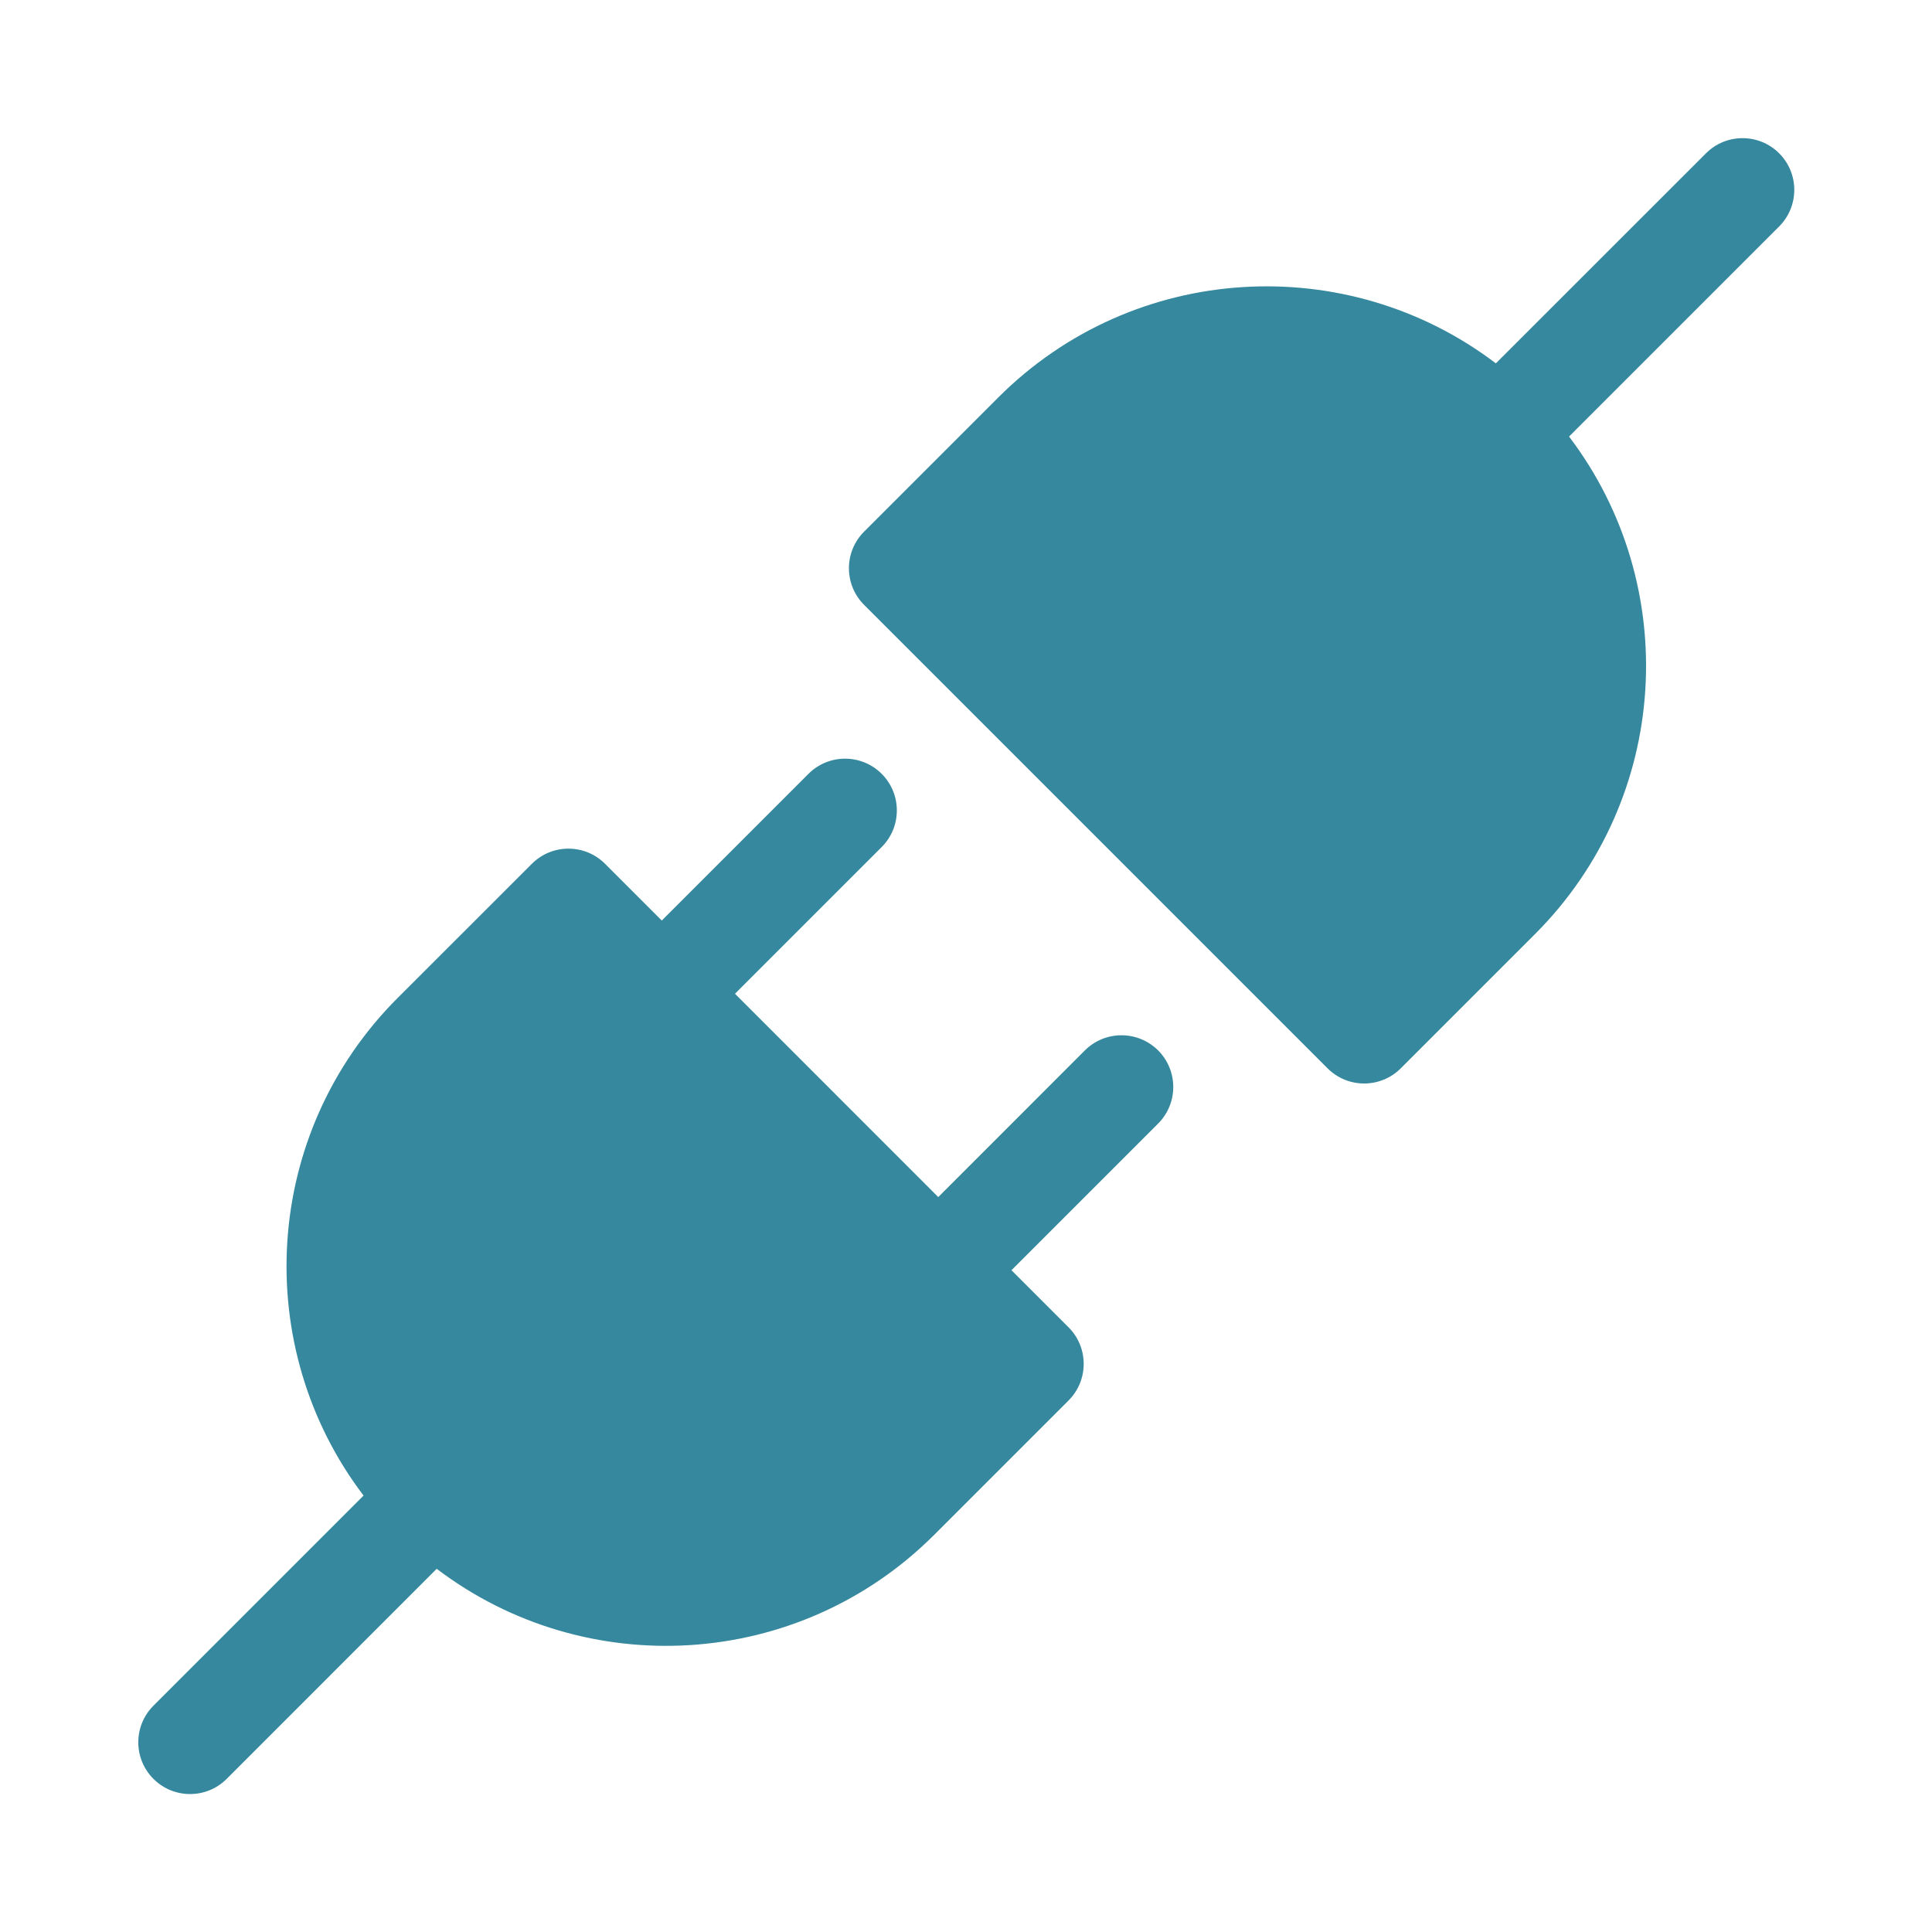
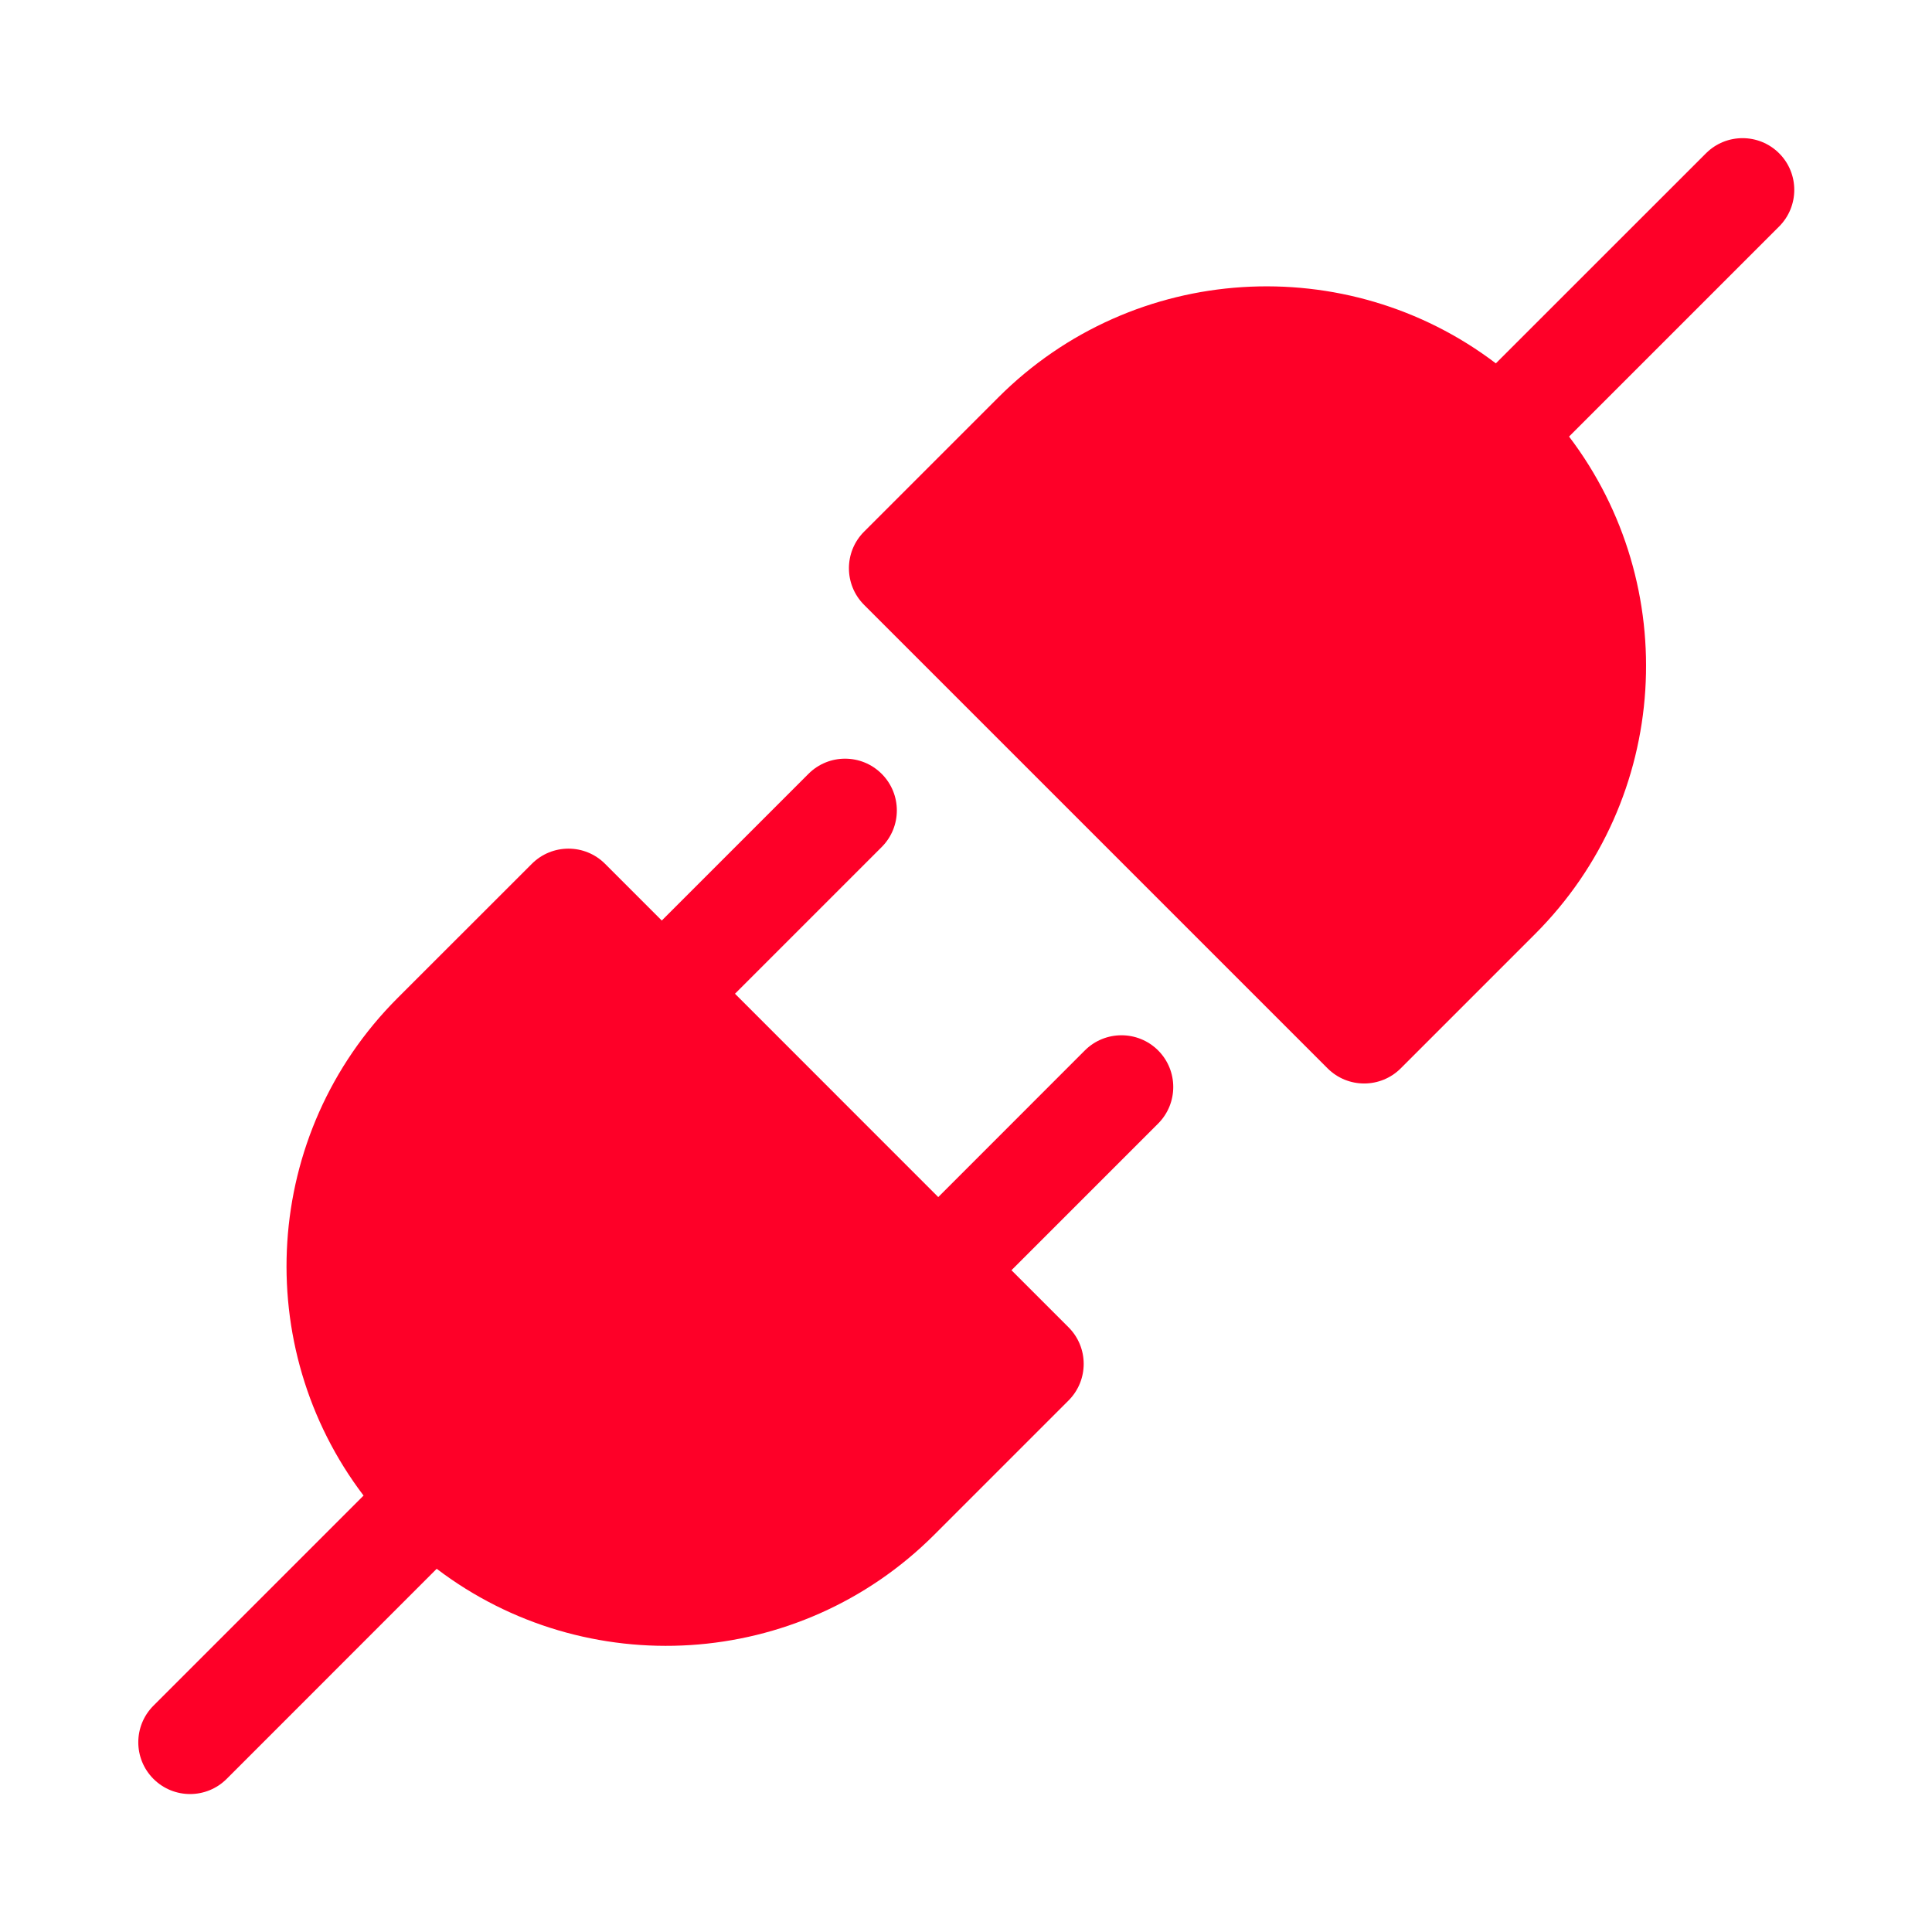
- <svg width="24px" height="24px" viewBox="0 0 28 28" fill="#35889D">
-   <path d="M22.74 6.327C24.378 8.483 24.213 11.571 22.245 13.539L20.301 15.483C20.008 15.776 19.533 15.776 19.24 15.483L12.523 8.766C12.23 8.473 12.23 7.998 12.523 7.705L14.467 5.761C16.435 3.793 19.524 3.628 21.679 5.266L24.724 2.222C25.017 1.929 25.492 1.929 25.785 2.222C26.077 2.514 26.077 2.989 25.785 3.282L22.74 6.327Z" fill="#35889D" />
-   <path d="M12.778 12.276C13.071 11.983 13.071 11.508 12.778 11.215C12.485 10.922 12.01 10.922 11.717 11.215L9.591 13.341L8.769 12.519C8.476 12.226 8.001 12.226 7.708 12.519L5.763 14.463C3.795 16.431 3.631 19.52 5.269 21.675L2.224 24.72C1.931 25.013 1.931 25.488 2.224 25.781C2.517 26.074 2.992 26.074 3.285 25.781L6.329 22.736C8.485 24.375 11.573 24.21 13.541 22.242L15.486 20.297C15.779 20.004 15.779 19.529 15.486 19.236L14.659 18.409L16.784 16.284C17.077 15.991 17.077 15.516 16.784 15.223C16.491 14.931 16.016 14.931 15.723 15.223L13.598 17.349L10.652 14.402L12.778 12.276Z" fill="#35889D" />
+ <svg width="24px" height="24px" viewBox="0 0 28 28" fill="#FE0028">
+   <path d="M22.74 6.327C24.378 8.483 24.213 11.571 22.245 13.539L20.301 15.483C20.008 15.776 19.533 15.776 19.24 15.483L12.523 8.766C12.23 8.473 12.23 7.998 12.523 7.705L14.467 5.761C16.435 3.793 19.524 3.628 21.679 5.266L24.724 2.222C25.017 1.929 25.492 1.929 25.785 2.222C26.077 2.514 26.077 2.989 25.785 3.282L22.74 6.327Z" fill="#FE0028" />
+   <path d="M12.778 12.276C13.071 11.983 13.071 11.508 12.778 11.215C12.485 10.922 12.01 10.922 11.717 11.215L9.591 13.341L8.769 12.519C8.476 12.226 8.001 12.226 7.708 12.519L5.763 14.463C3.795 16.431 3.631 19.52 5.269 21.675L2.224 24.72C1.931 25.013 1.931 25.488 2.224 25.781C2.517 26.074 2.992 26.074 3.285 25.781L6.329 22.736C8.485 24.375 11.573 24.21 13.541 22.242L15.486 20.297C15.779 20.004 15.779 19.529 15.486 19.236L14.659 18.409L16.784 16.284C17.077 15.991 17.077 15.516 16.784 15.223C16.491 14.931 16.016 14.931 15.723 15.223L13.598 17.349L10.652 14.402L12.778 12.276Z" fill="#FE0028" />
</svg>
